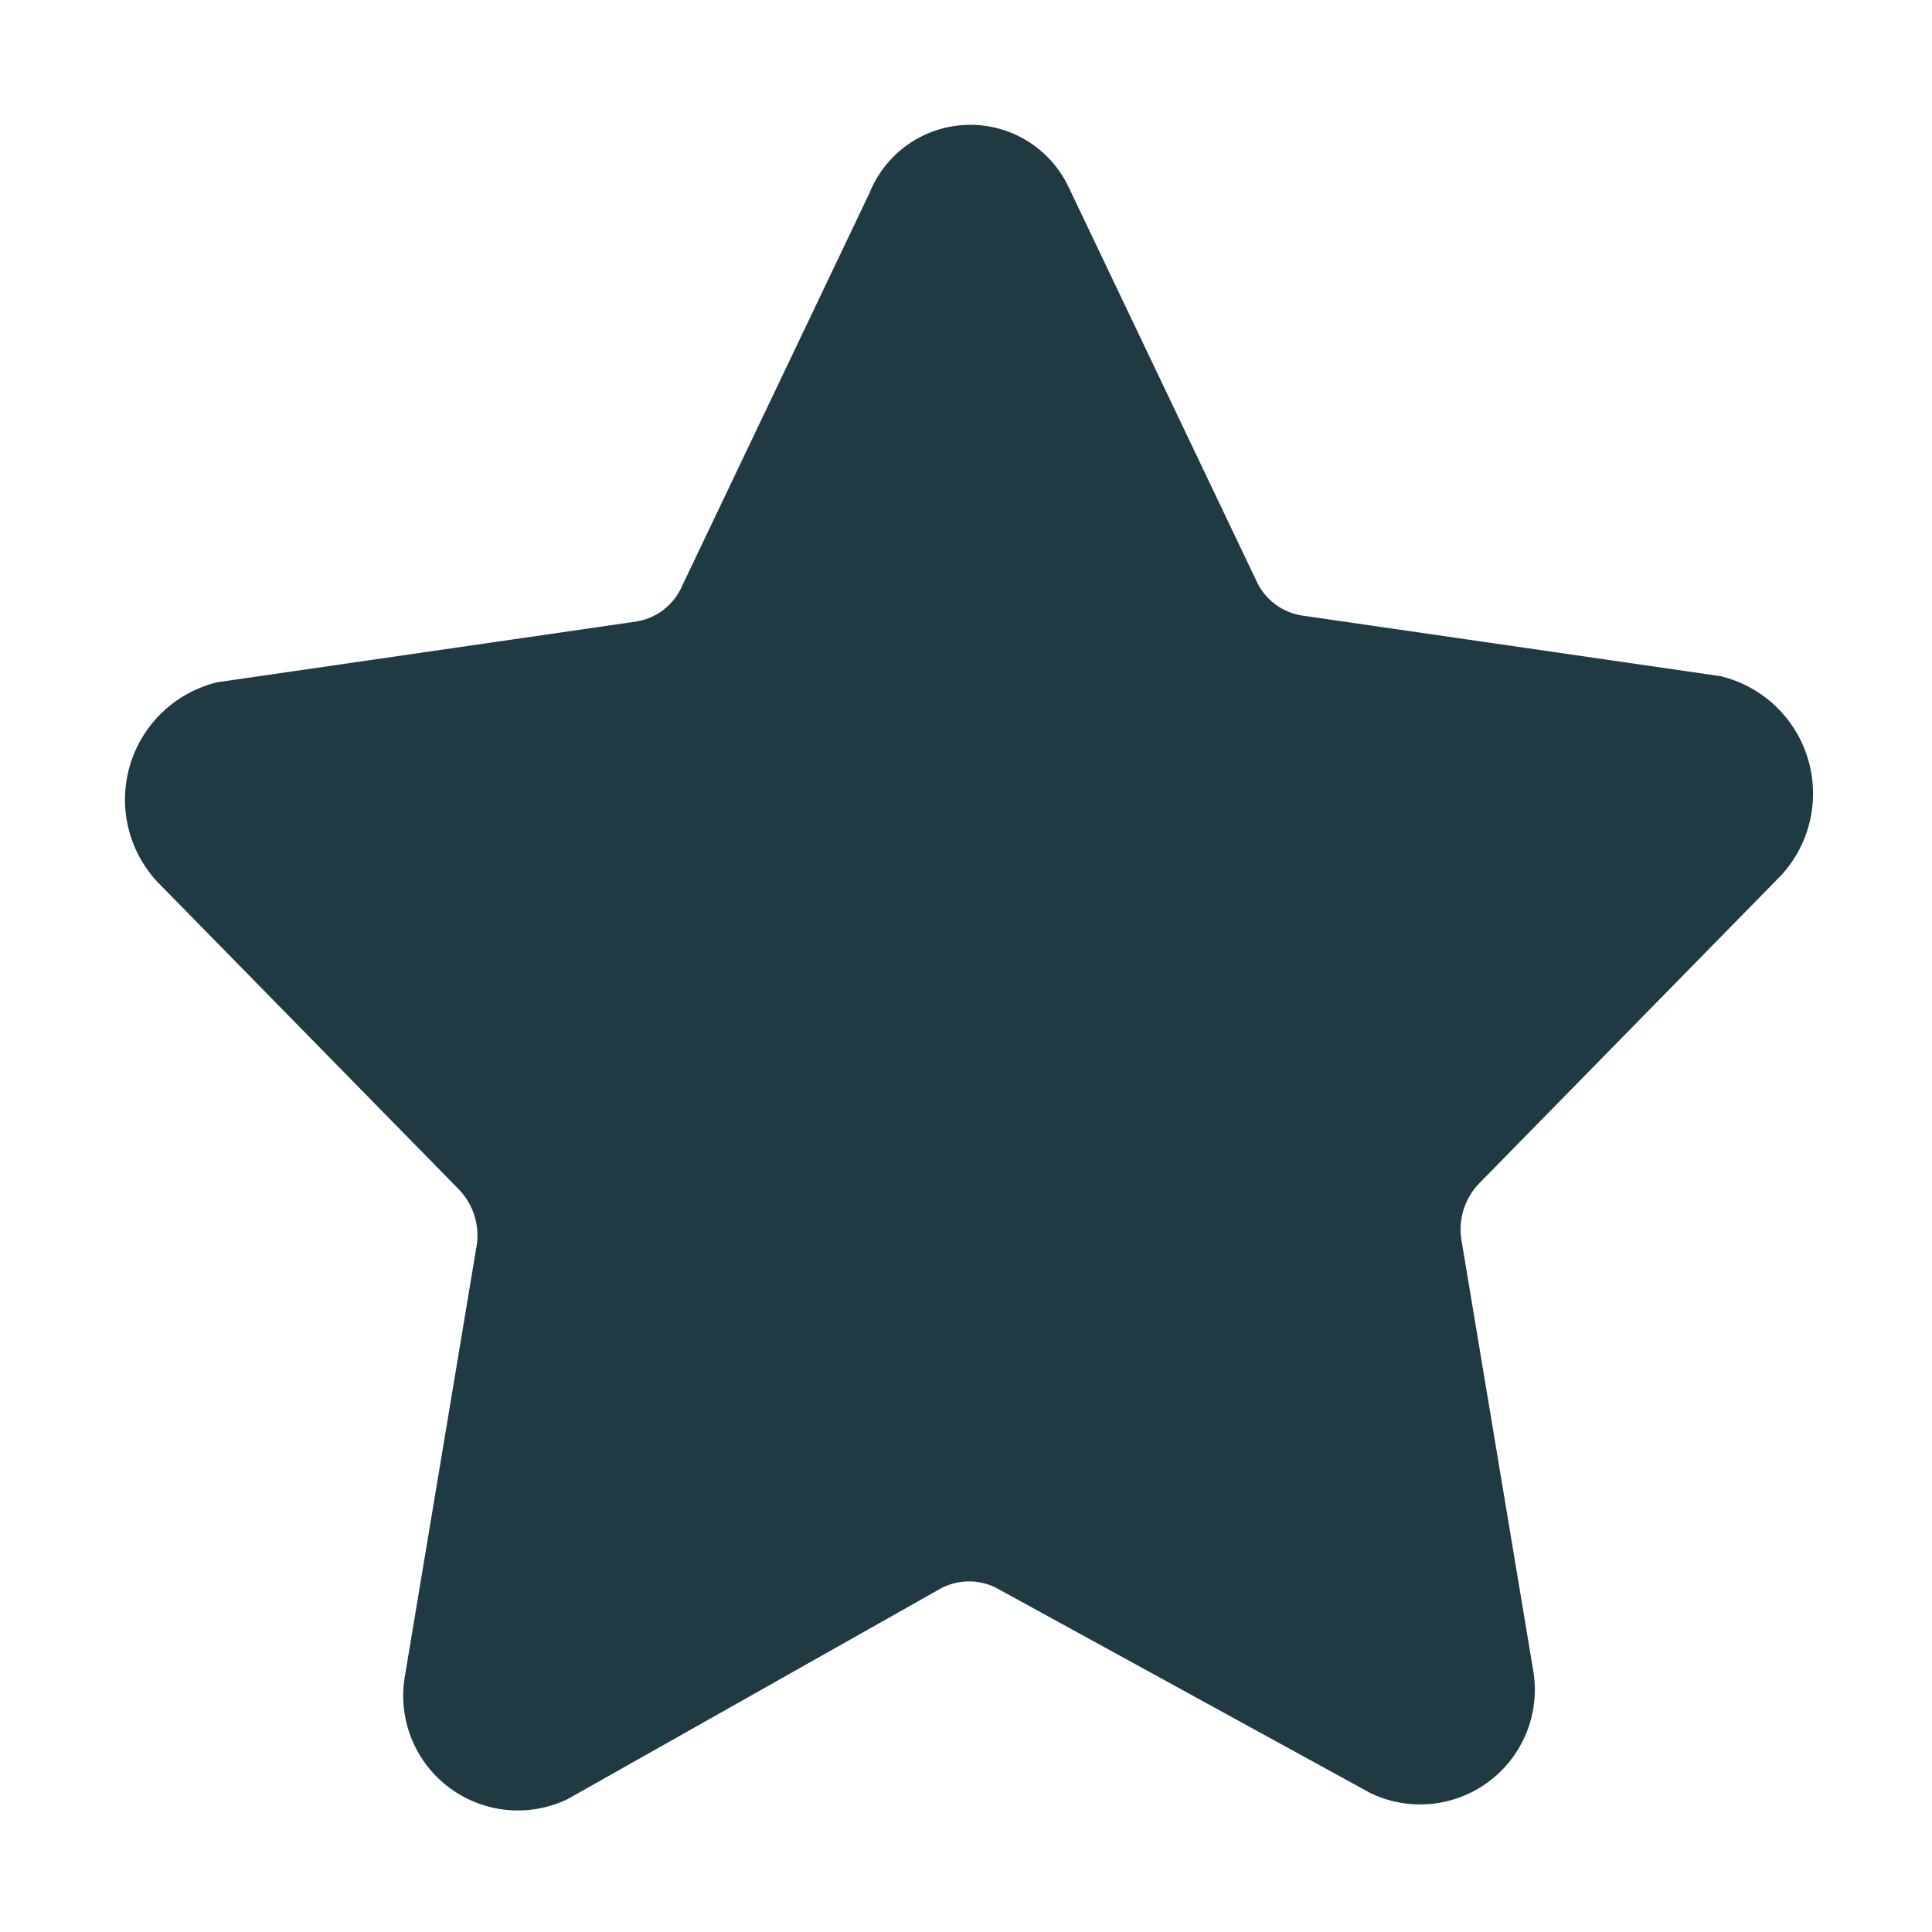
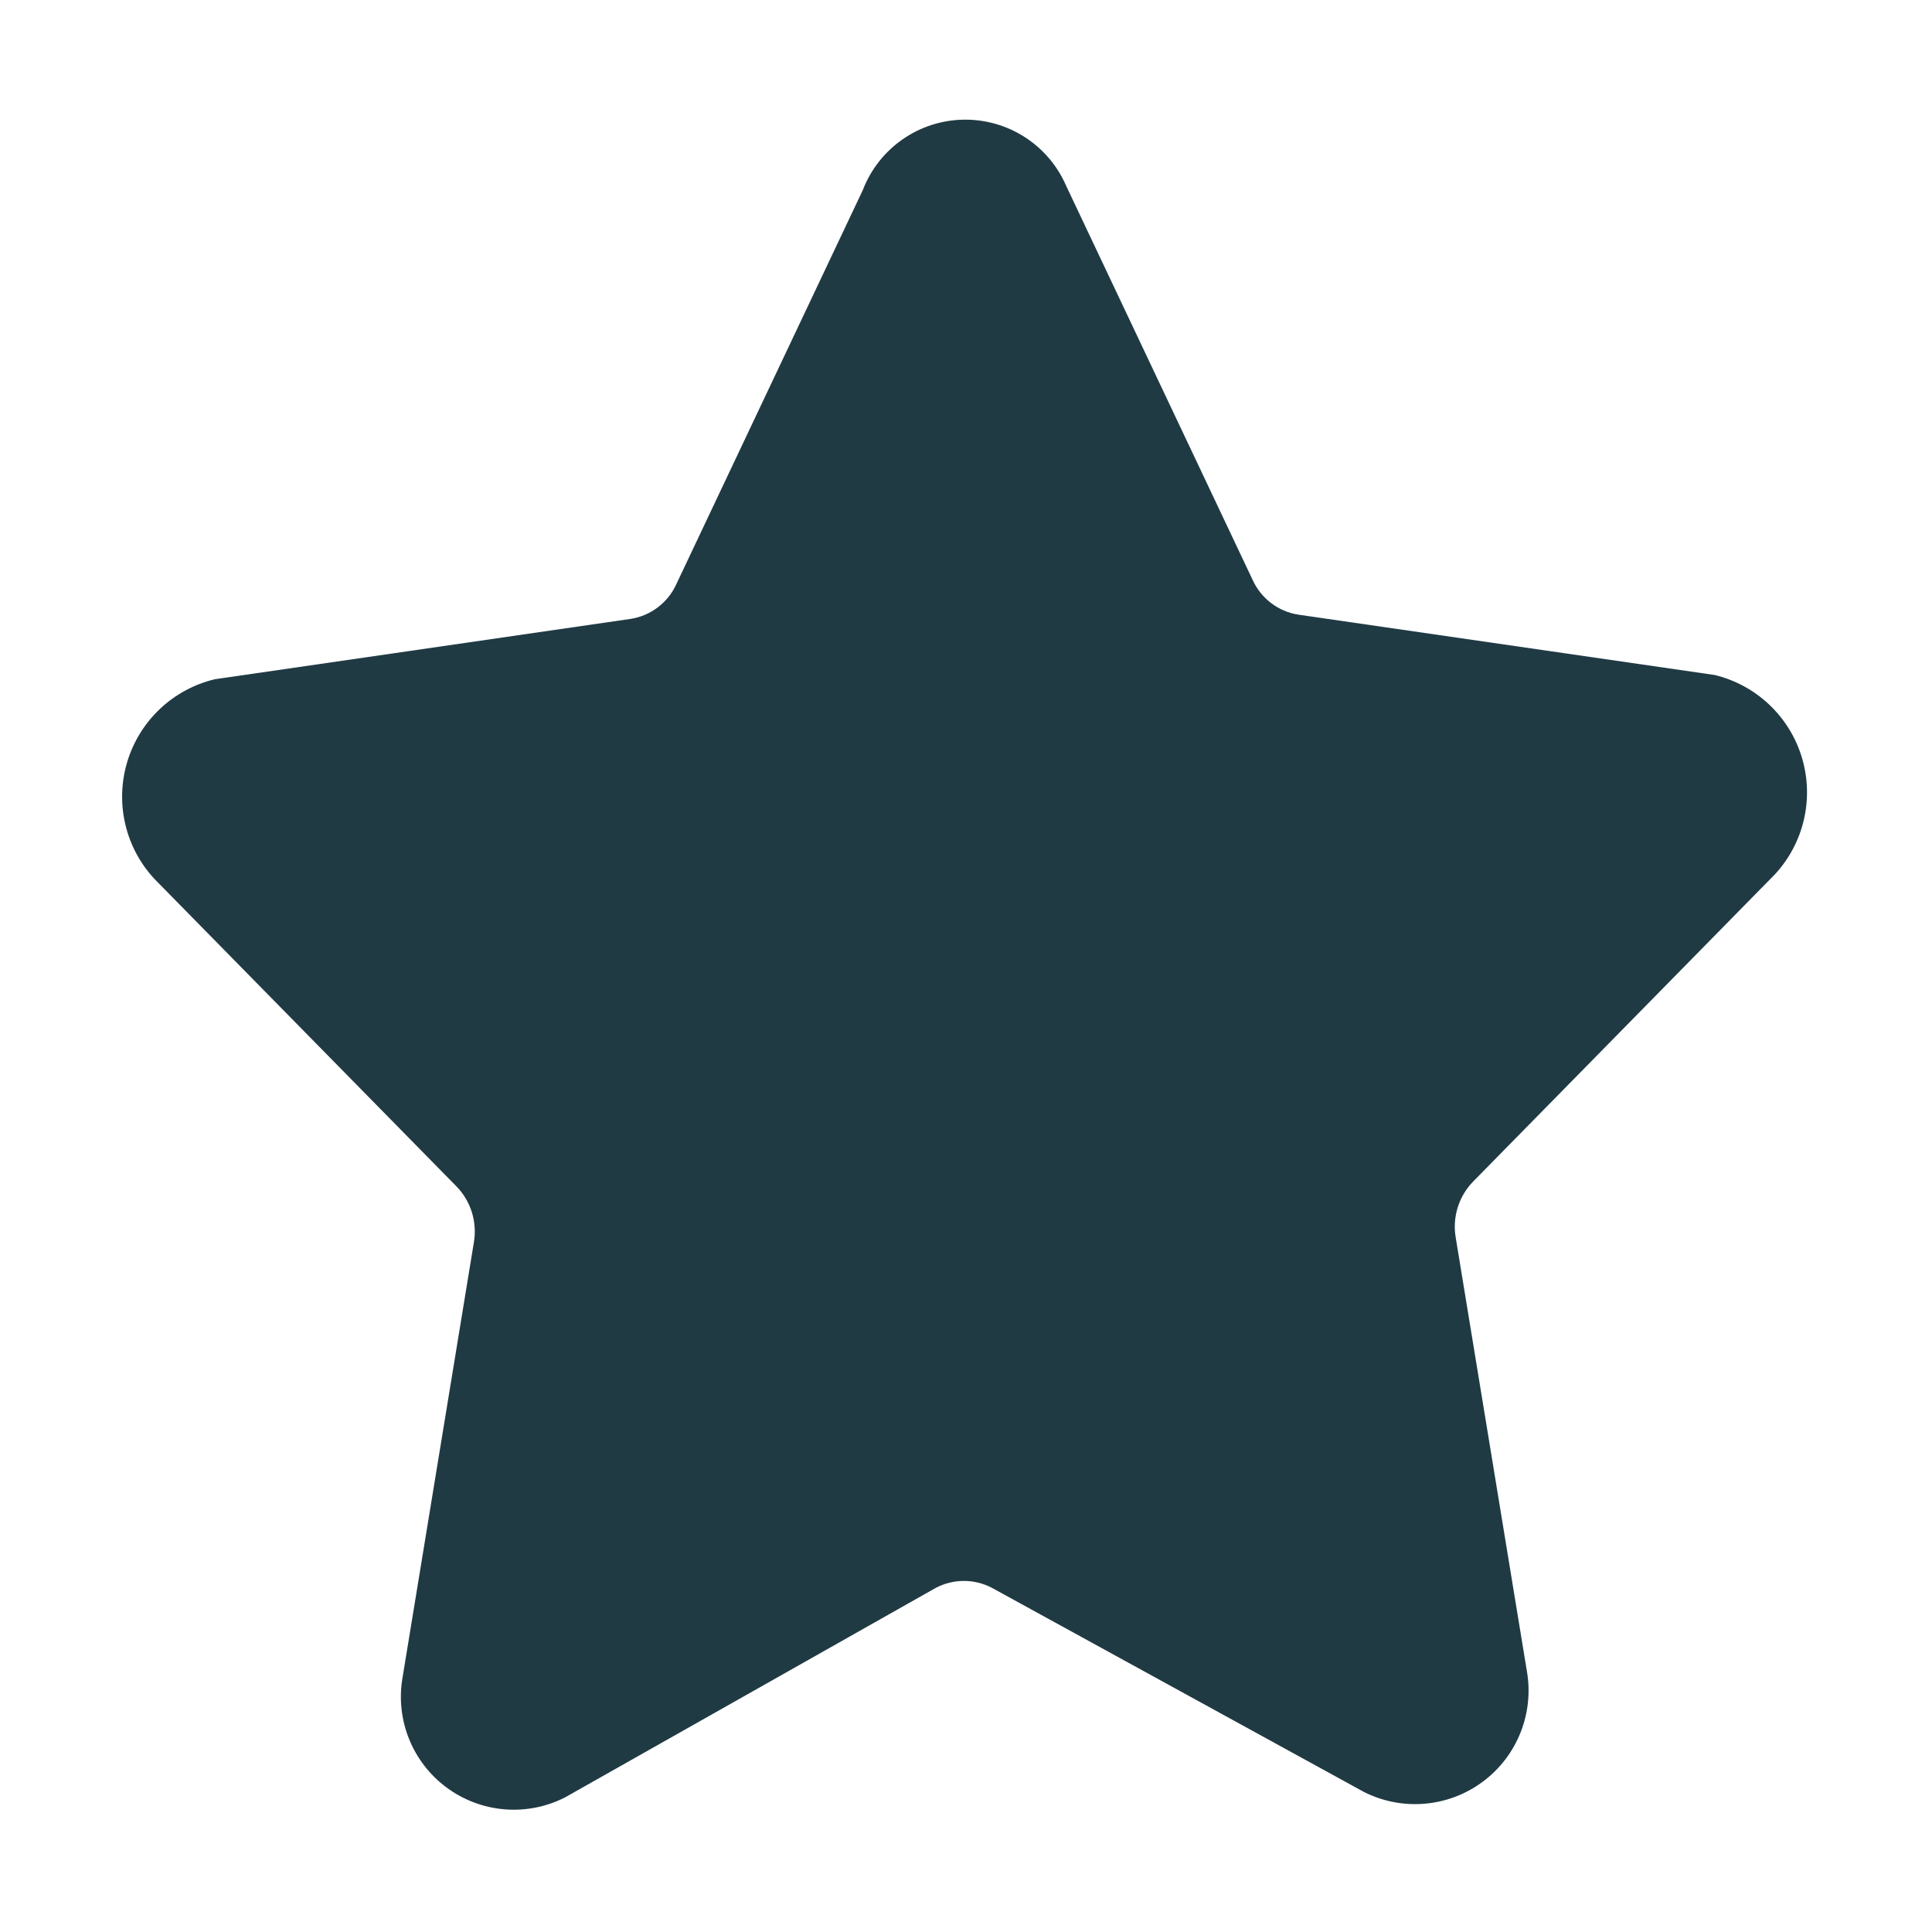
<svg xmlns="http://www.w3.org/2000/svg" viewBox="0 0 32 32">
-   <defs>
-     <style>.a,.b{fill:none;}.b{clip-rule:evenodd;}.c{fill:#203a44;}.d{clip-path:url(#a);}.e{clip-path:url(#b);}.f{clip-path:url(#c);}.g{clip-path:url(#d);}.h{clip-path:url(#e);}</style>
-     <clipPath id="a">
-       <rect class="a" x="-161" y="-1819.2" width="16" height="16" rx="4" ry="4" />
-     </clipPath>
-     <clipPath id="b">
-       <path class="b" d="M-150.2-1821.2v10a1.7,1.7,0,0,1-1.7,1.8h-2a1.7,1.7,0,0,1-1.7-1.7v-10l.8.8h-1.4a2.3,2.3,0,0,1-2.2-2.2,2.2,2.2,0,0,1,.7-1.6l3.4-3.4a2.3,2.3,0,0,1,3.2,0l3.4,3.4a2.2,2.2,0,0,1,0,3.2,2.3,2.3,0,0,1-1.6.7H-151Z" />
-     </clipPath>
-     <clipPath id="c">
-       <path class="b" d="M-151-1821.2v10a1,1,0,0,1-1,1h-2a1,1,0,0,1-1-1v-10h-1.4a1.5,1.5,0,0,1-1.5-1.5,1.5,1.5,0,0,1,.4-1.1l3.4-3.4a1.5,1.5,0,0,1,2.1,0l3.4,3.4a1.5,1.5,0,0,1,0,2.1,1.5,1.5,0,0,1-1.1.4Zm-17.9-17.4h31.9v39.4h-31.9Z" />
-     </clipPath>
-     <clipPath id="d">
-       <rect class="a" x="-161" y="-1819.7" width="16" height="16" rx="4" ry="4" />
-     </clipPath>
-     <clipPath id="e">
-       <path class="b" d="M-151-1821.7v10a1,1,0,0,1-1,1h-2a1,1,0,0,1-1-1v-10h-1.4a1.5,1.5,0,0,1-1.5-1.5,1.5,1.5,0,0,1,.4-1.1l3.4-3.4a1.5,1.5,0,0,1,2.1,0l3.4,3.4a1.5,1.5,0,0,1,0,2.1,1.5,1.5,0,0,1-1.1.4Z" />
-     </clipPath>
-   </defs>
-   <path class="c" d="M17.7,3.1l3.1,6.5a1,1,0,0,0,.8.6l6.9,1a2,2,0,0,1,1,3.3l-5,5.1a1.1,1.1,0,0,0-.3.9l1.2,7.2a1.9,1.9,0,0,1-2.7,2l-6.2-3.4a1,1,0,0,0-.9,0L9.4,29.8a1.9,1.9,0,0,1-2.7-2l1.2-7.2a1.1,1.1,0,0,0-.3-.9l-5-5.1a2,2,0,0,1,1-3.3l6.9-1a1,1,0,0,0,.8-.6l3.1-6.5A1.8,1.8,0,0,1,17.7,3.1Z" />
+   <path d="M17.66,3.08l3.09,6.53a1,1,0,0,0,.75.57l6.9,1a2,2,0,0,1,1,3.3l-5,5.09a1.07,1.07,0,0,0-.29.92l1.18,7.19a1.88,1.88,0,0,1-2.7,2l-6.16-3.38a1,1,0,0,0-.93,0L9.36,29.77a1.87,1.87,0,0,1-2.69-2l1.18-7.2a1.07,1.07,0,0,0-.29-.92l-5-5.09a2,2,0,0,1,1-3.31l6.89-1a1,1,0,0,0,.75-.57l3.09-6.53A1.82,1.82,0,0,1,17.66,3.08Z" fill="#203a44" />
</svg>
